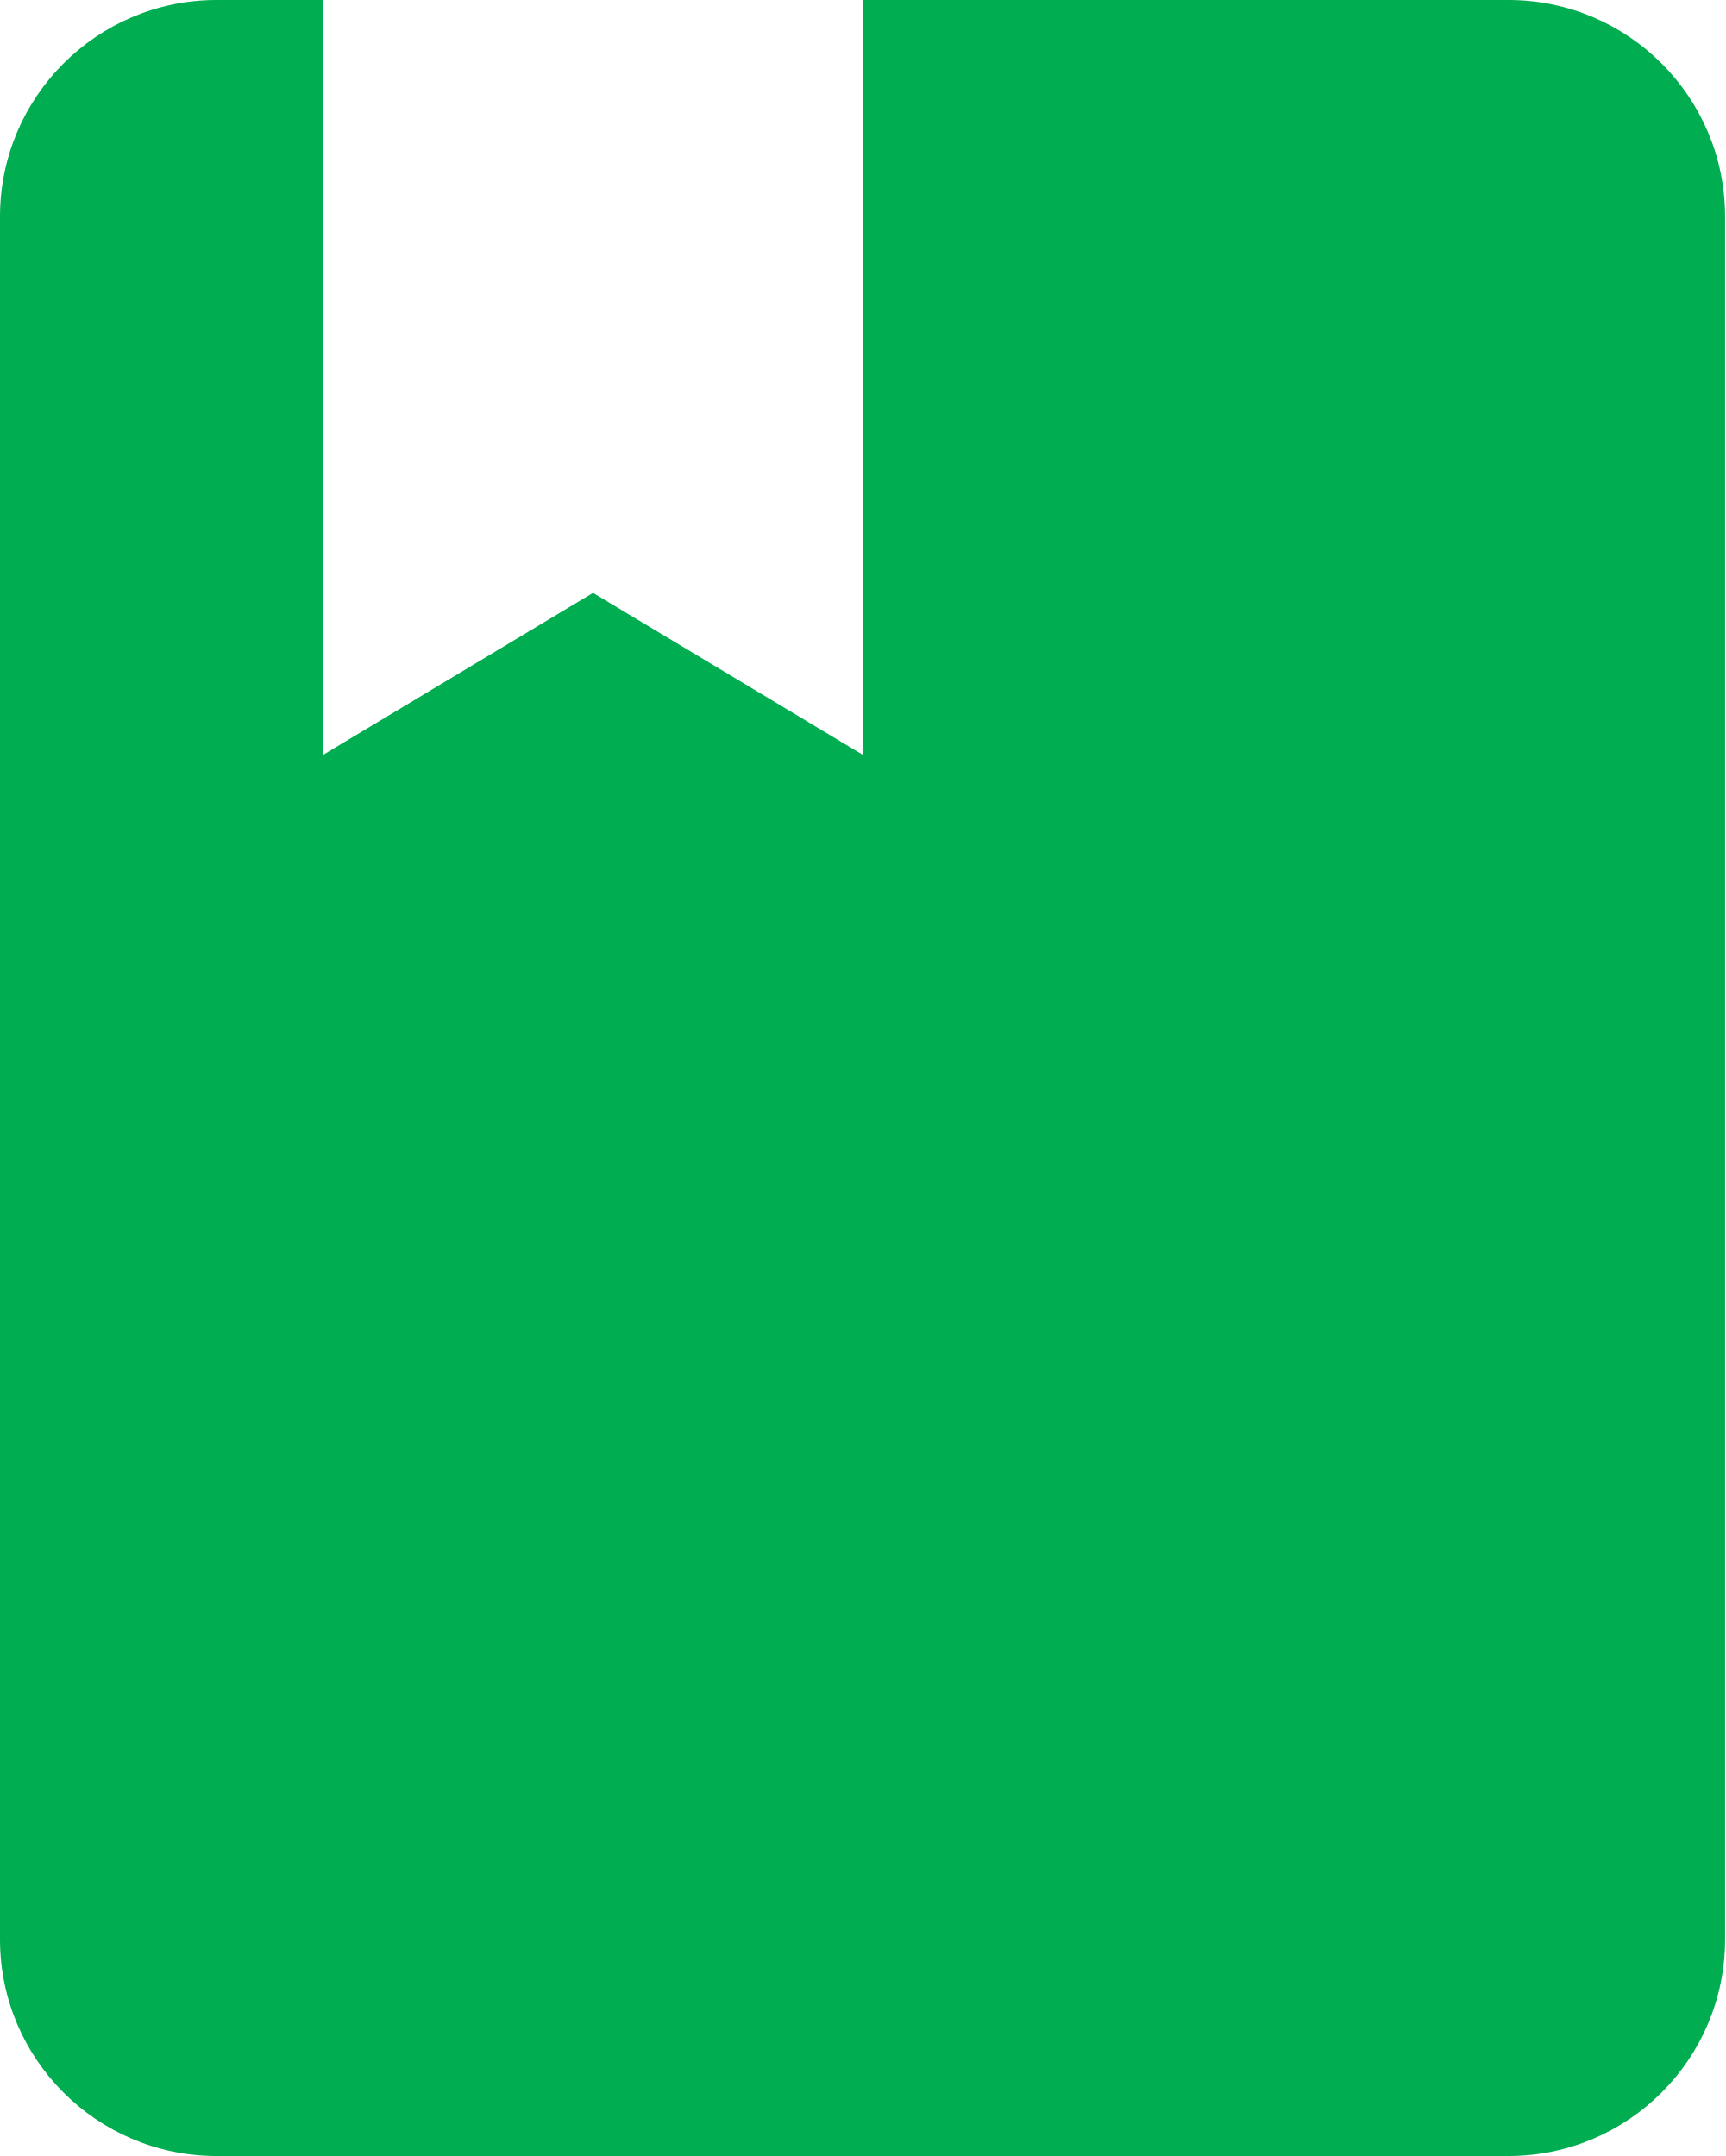
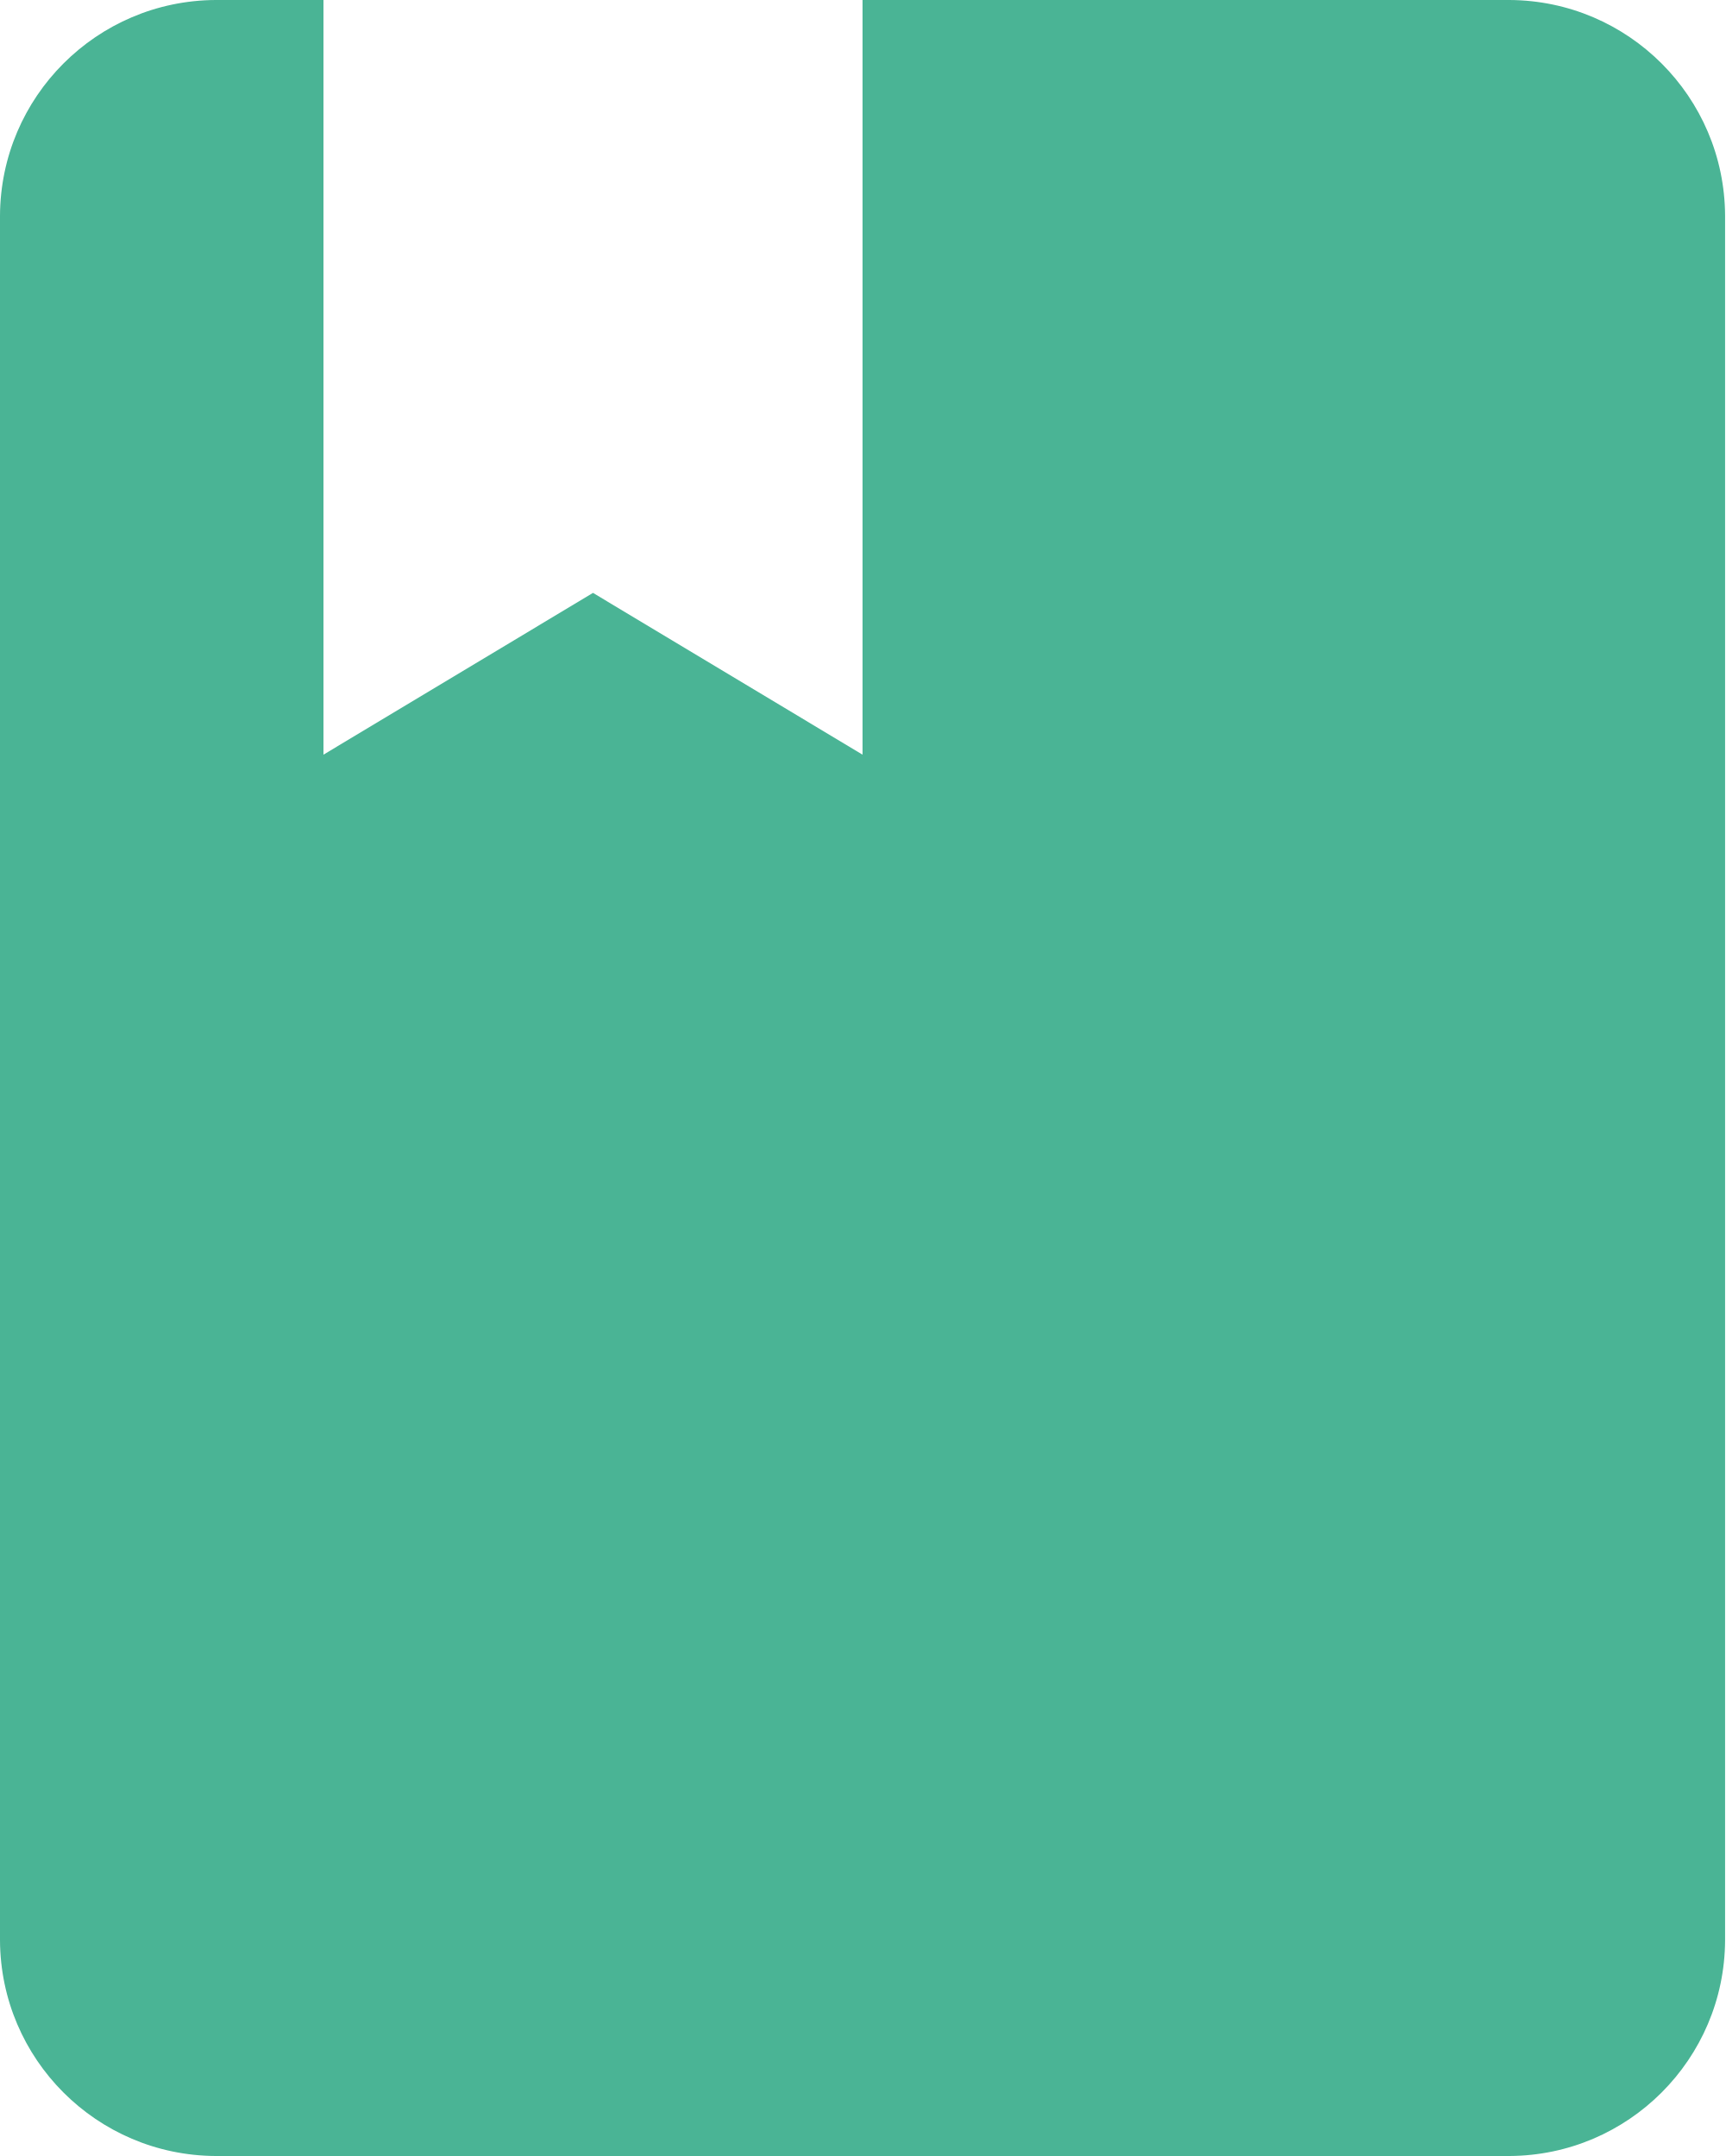
<svg xmlns="http://www.w3.org/2000/svg" width="13.531" height="16.913" viewBox="0 0 13.531 16.913">
  <defs>
-     <style>.a{fill:#00AD50;}</style>
+     <style>.a{fill:#4ab495;}</style>
  </defs>
  <g transform="translate(-51)">
    <g transform="translate(51)">
      <path class="a" d="M62.839,16.913a1.7,1.7,0,0,0,1.691-1.691V1.691A1.7,1.7,0,0,0,62.839,0H57.765V5.92L55.651,4.651,53.537,5.92V0h-.846A1.7,1.7,0,0,0,51,1.691V15.222a1.7,1.7,0,0,0,1.691,1.691Z" transform="translate(-51)" />
    </g>
  </g>
</svg>
